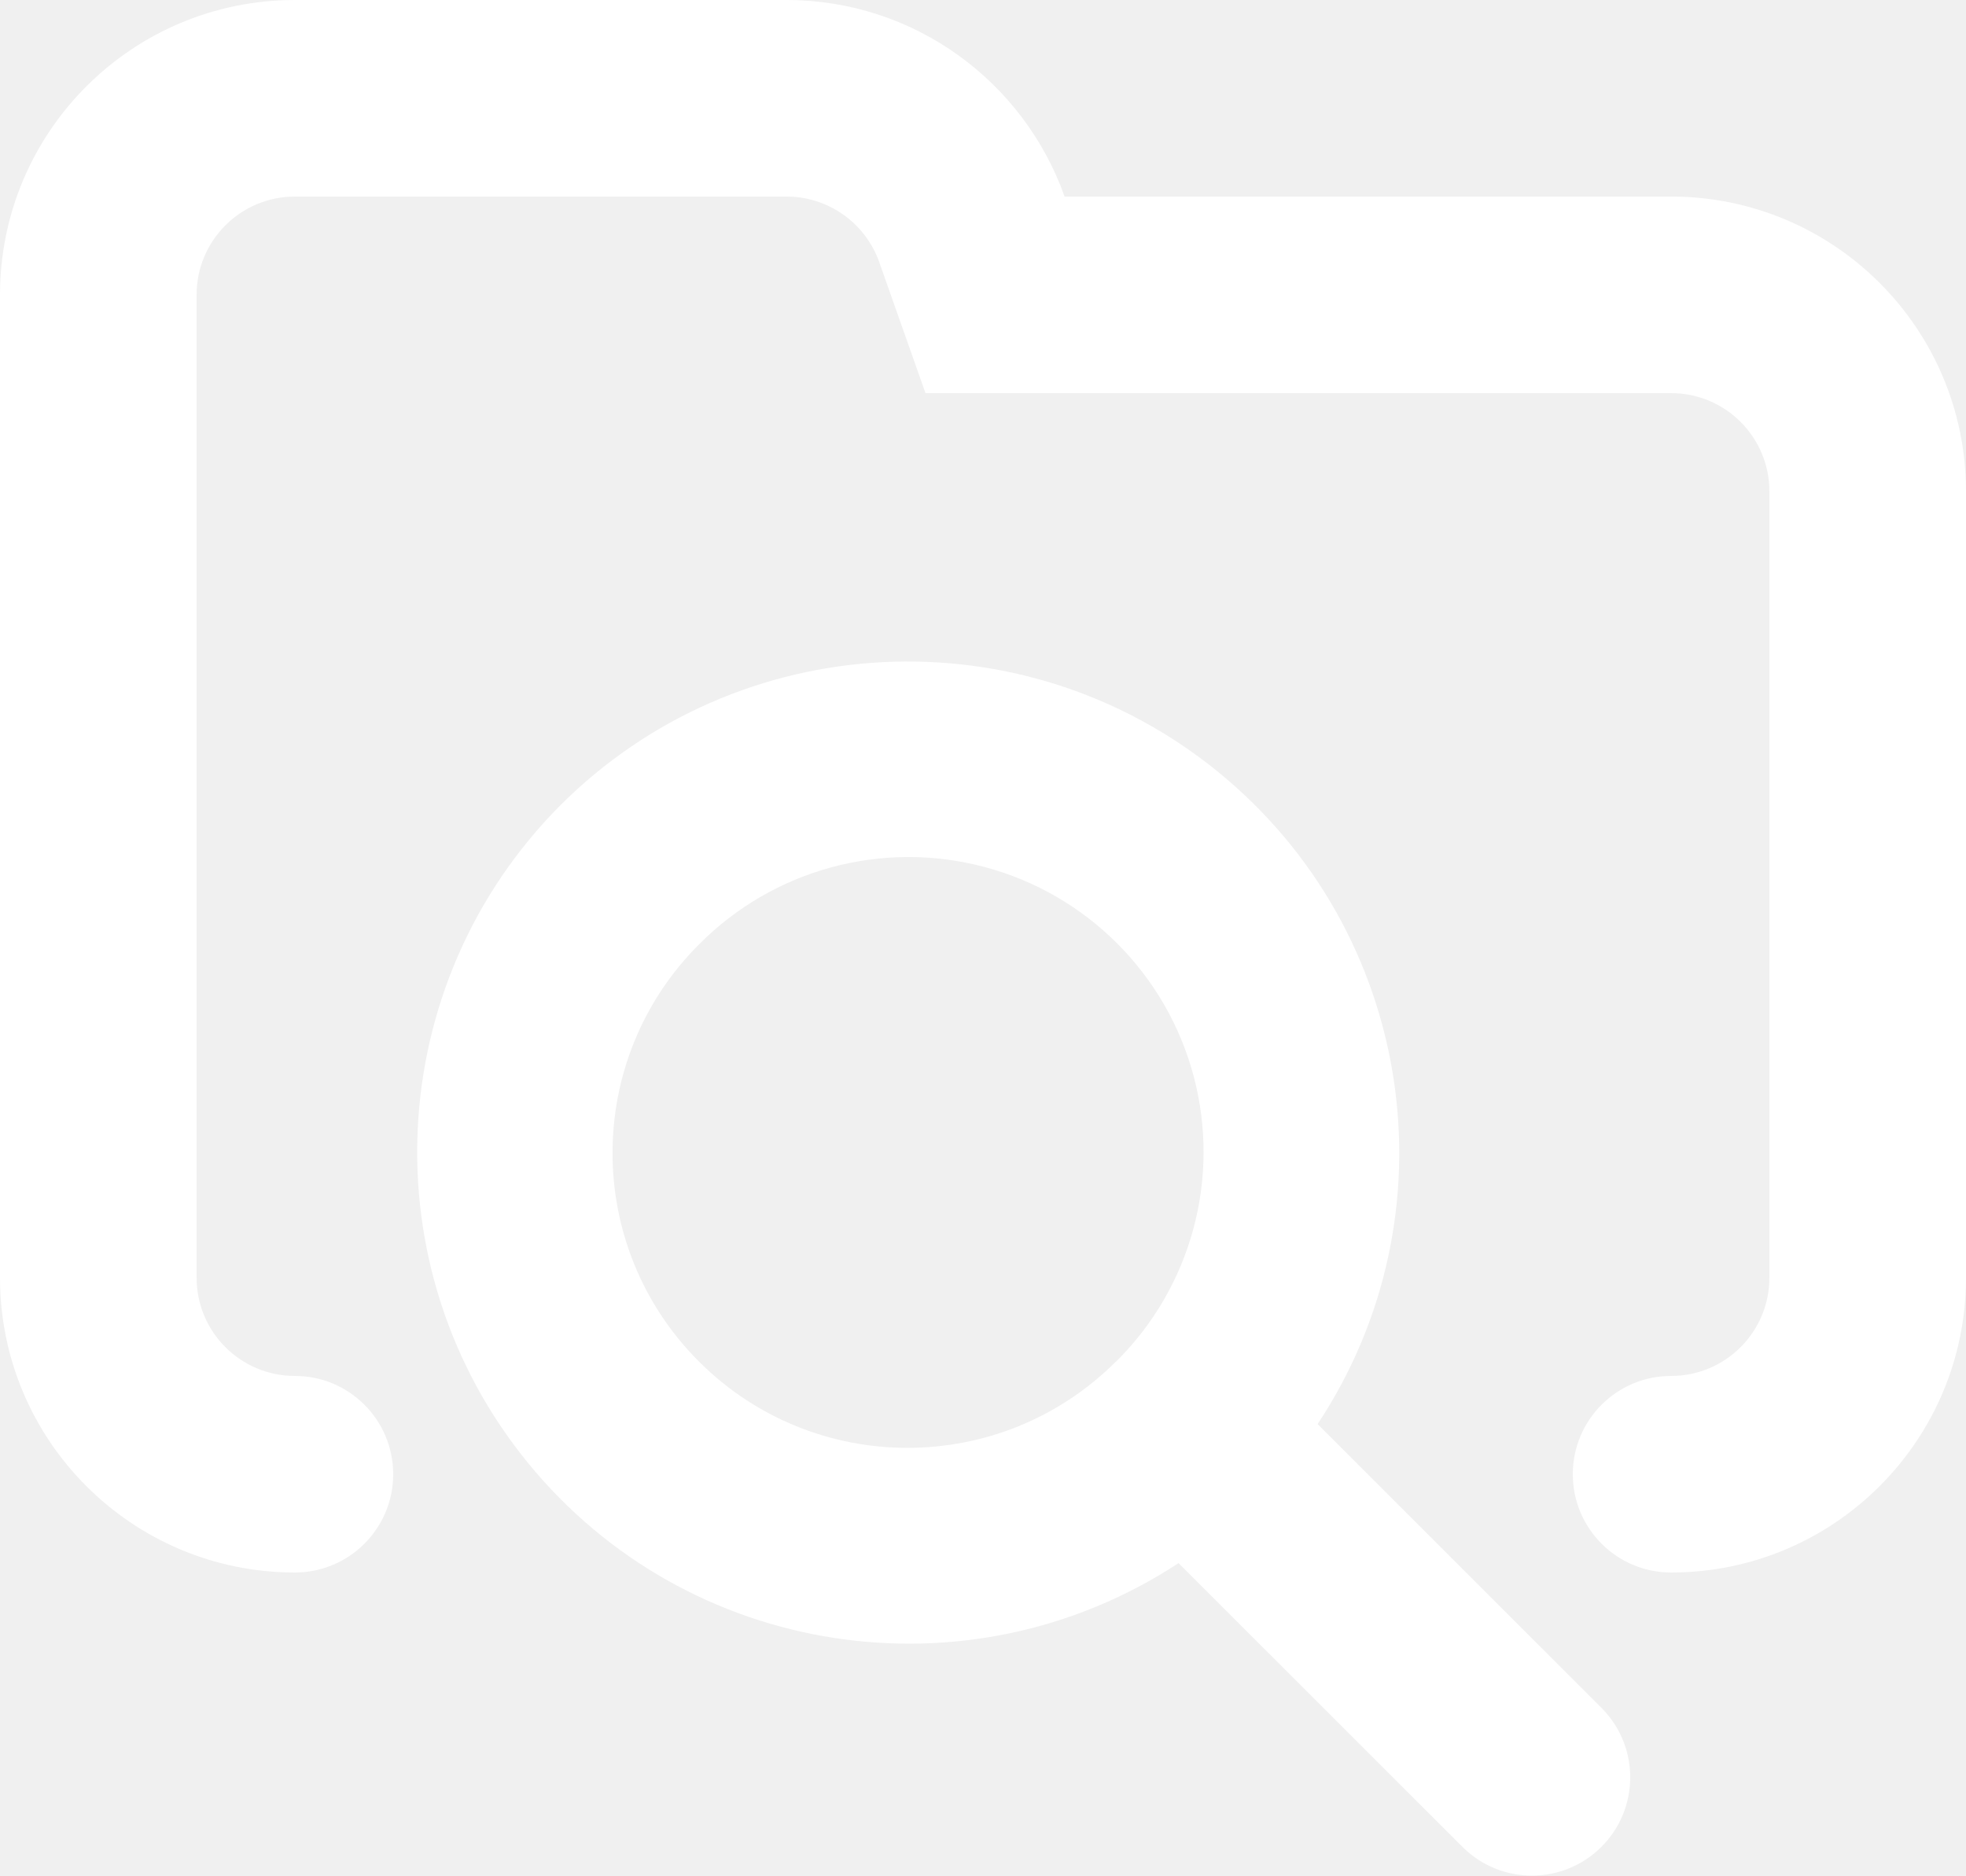
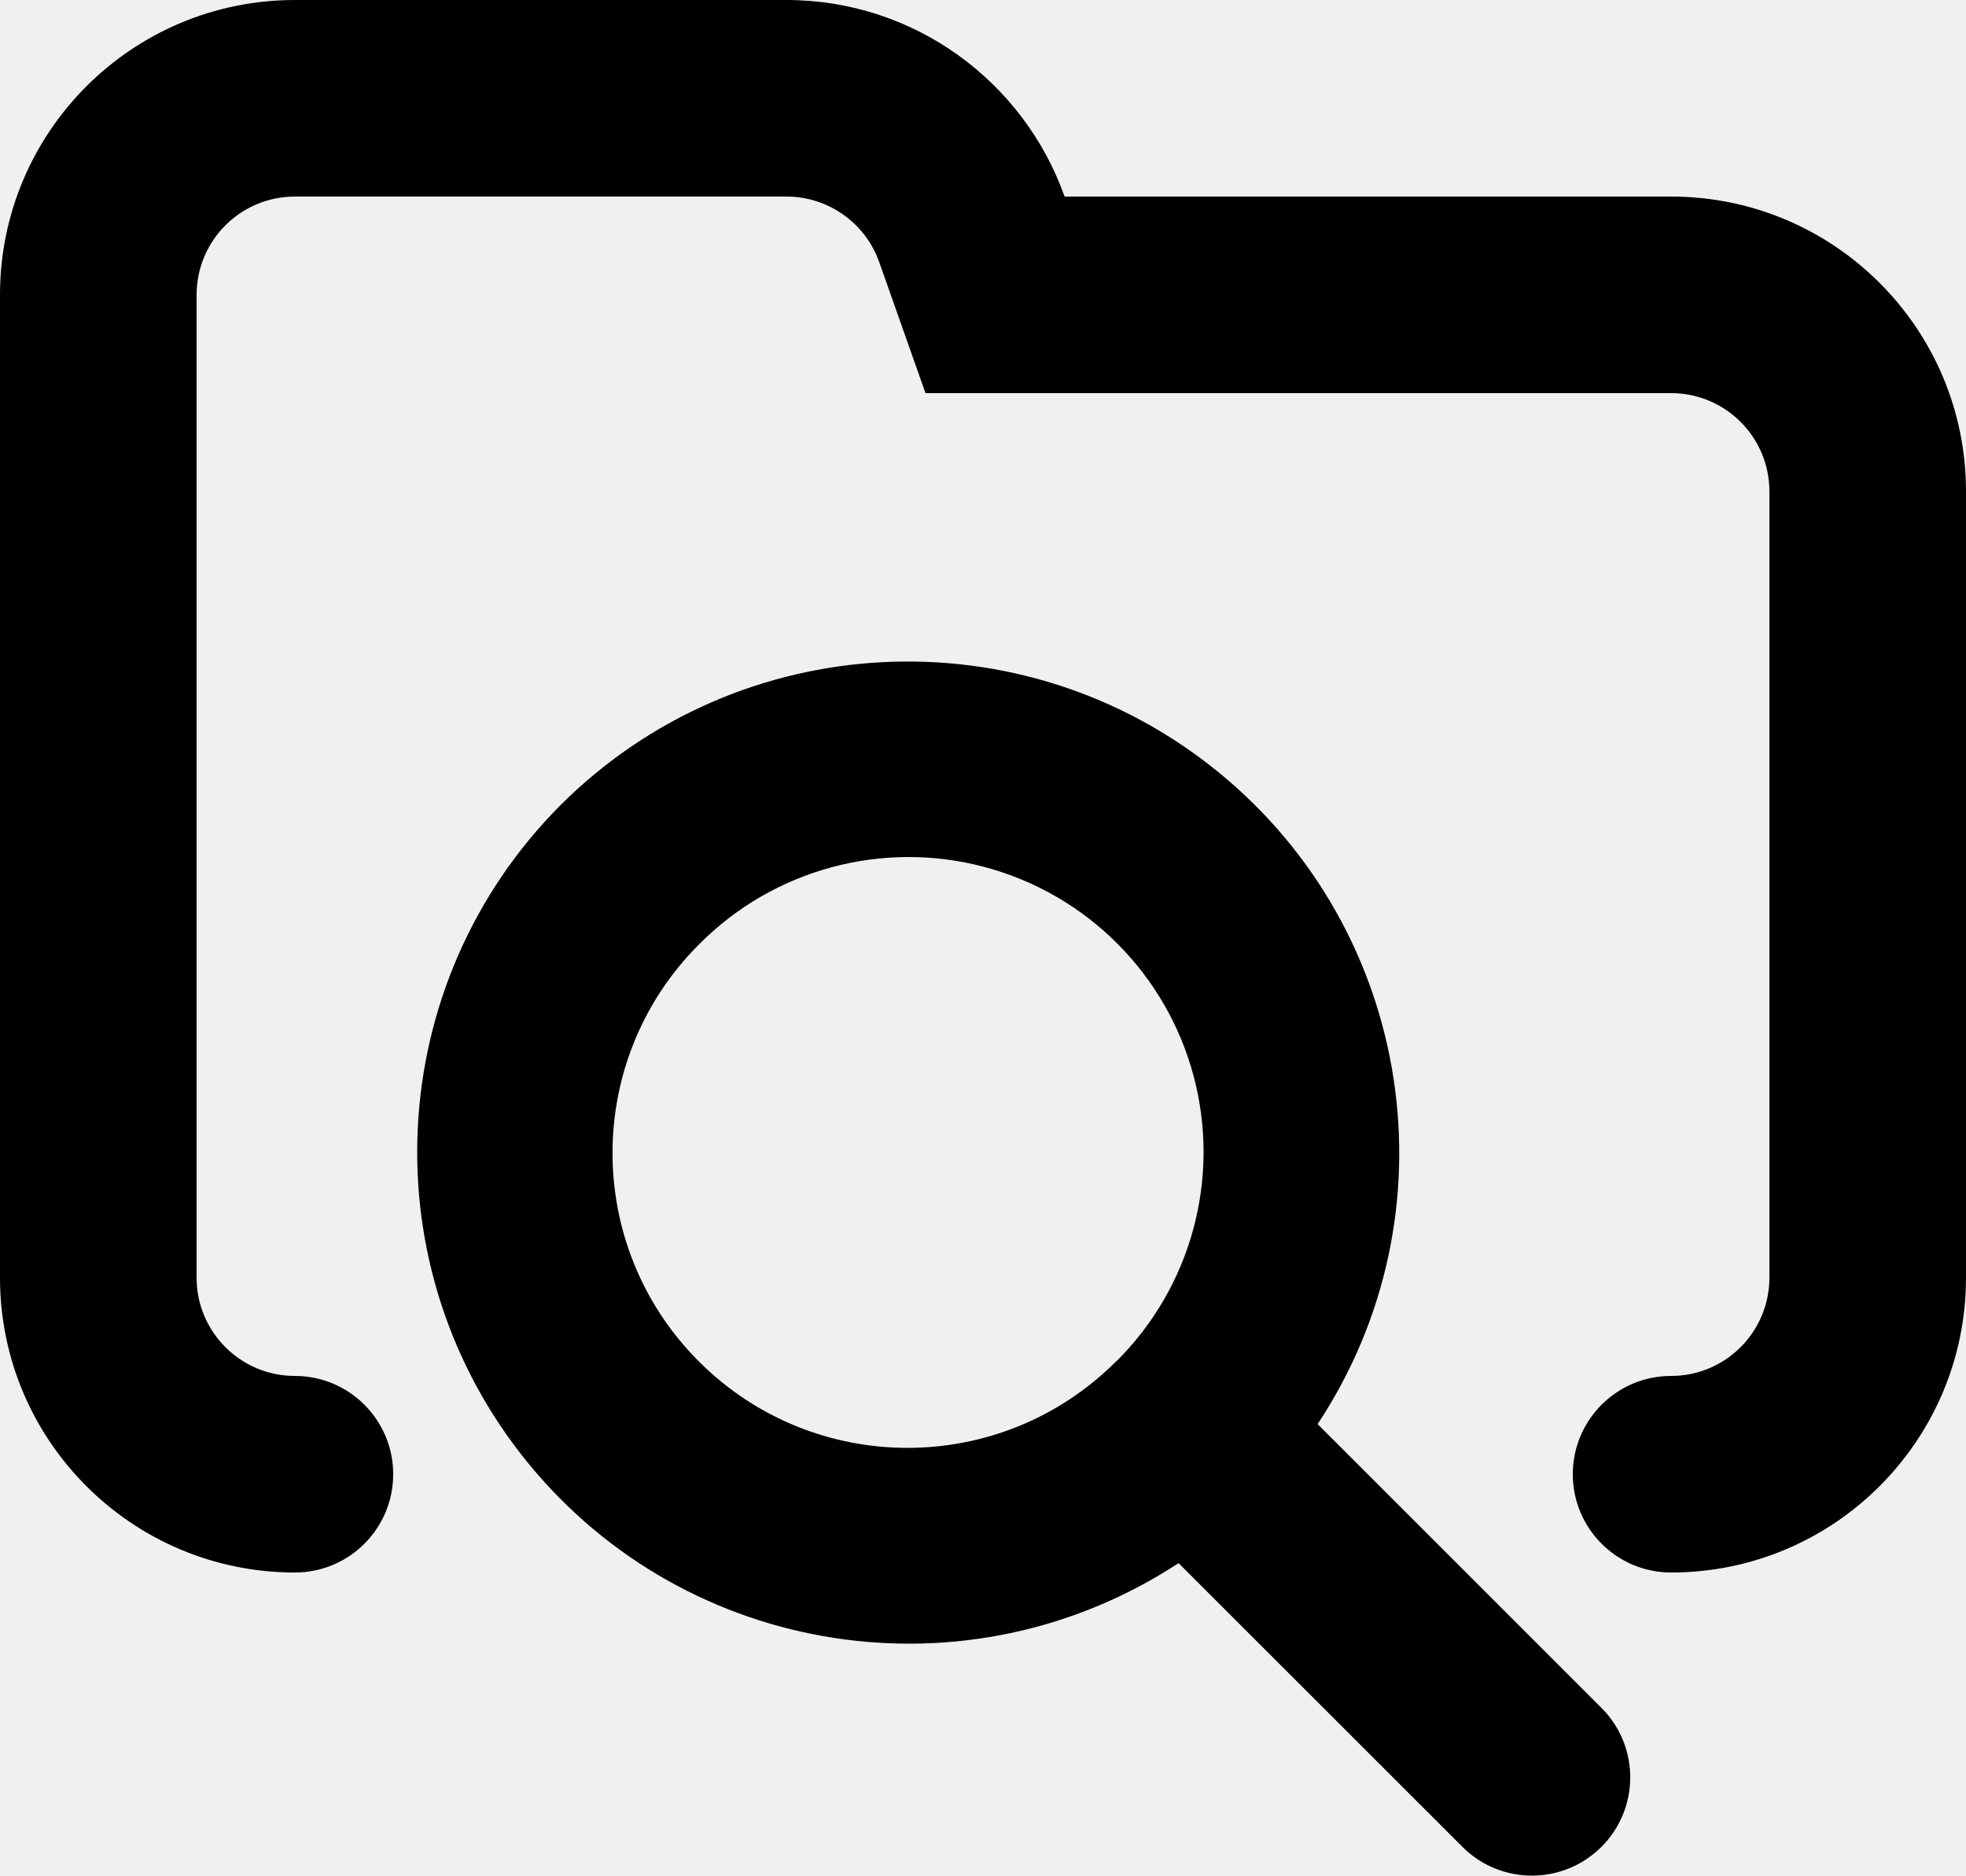
<svg xmlns="http://www.w3.org/2000/svg" viewBox="-2 -2 20 19.084" width="20" height="19.084" preserveAspectRatio="xMinYMin" class="icon__icon" version="1.1" id="svg835">
  <defs id="defs839" />
-   <path d="m 15,14 a 1,1 0 0 1 0,-2 1,1 0 0 0 1,-1 V 3 A 1,1 0 0 0 15,2 H 7.415 L 6.944,0.666 A 1.001,1.001 0 0 0 6,0 H 1 A 1,1 0 0 0 0,1 v 10 a 1,1 0 0 0 1,1 1,1 0 0 1 0,2 3,3 0 0 1 -3,-3 V 1 a 3,3 0 0 1 3,-3 h 5 c 1.306,0 2.417,0.835 2.83,2 H 15 a 3,3 0 0 1 3,3 v 8 a 3,3 0 0 1 -3,3 z M 9.99,13.904 A 5.002,5.002 0 0 1 3.697,6.197 5,5 0 0 1 11.404,12.49 l 2.9,2.9 a 1,1 0 0 1 -1.415,1.413 l -2.9,-2.899 z M 9.354,11.854 A 3.001,3.001 0 1 0 5.11,7.61 3,3 0 0 0 9.353,11.853 Z" id="path833" style="fill:#ffffff;fill-opacity:1;stroke:none" />
+   <path d="m 15,14 a 1,1 0 0 1 0,-2 1,1 0 0 0 1,-1 V 3 A 1,1 0 0 0 15,2 H 7.415 L 6.944,0.666 A 1.001,1.001 0 0 0 6,0 H 1 A 1,1 0 0 0 0,1 v 10 a 1,1 0 0 0 1,1 1,1 0 0 1 0,2 3,3 0 0 1 -3,-3 V 1 a 3,3 0 0 1 3,-3 h 5 c 1.306,0 2.417,0.835 2.83,2 H 15 a 3,3 0 0 1 3,3 v 8 a 3,3 0 0 1 -3,3 z M 9.99,13.904 A 5.002,5.002 0 0 1 3.697,6.197 5,5 0 0 1 11.404,12.49 l 2.9,2.9 a 1,1 0 0 1 -1.415,1.413 l -2.9,-2.899 z M 9.354,11.854 A 3.001,3.001 0 1 0 5.11,7.61 3,3 0 0 0 9.353,11.853 Z" id="path833" fillColor="#2f2f2f" />
</svg>
